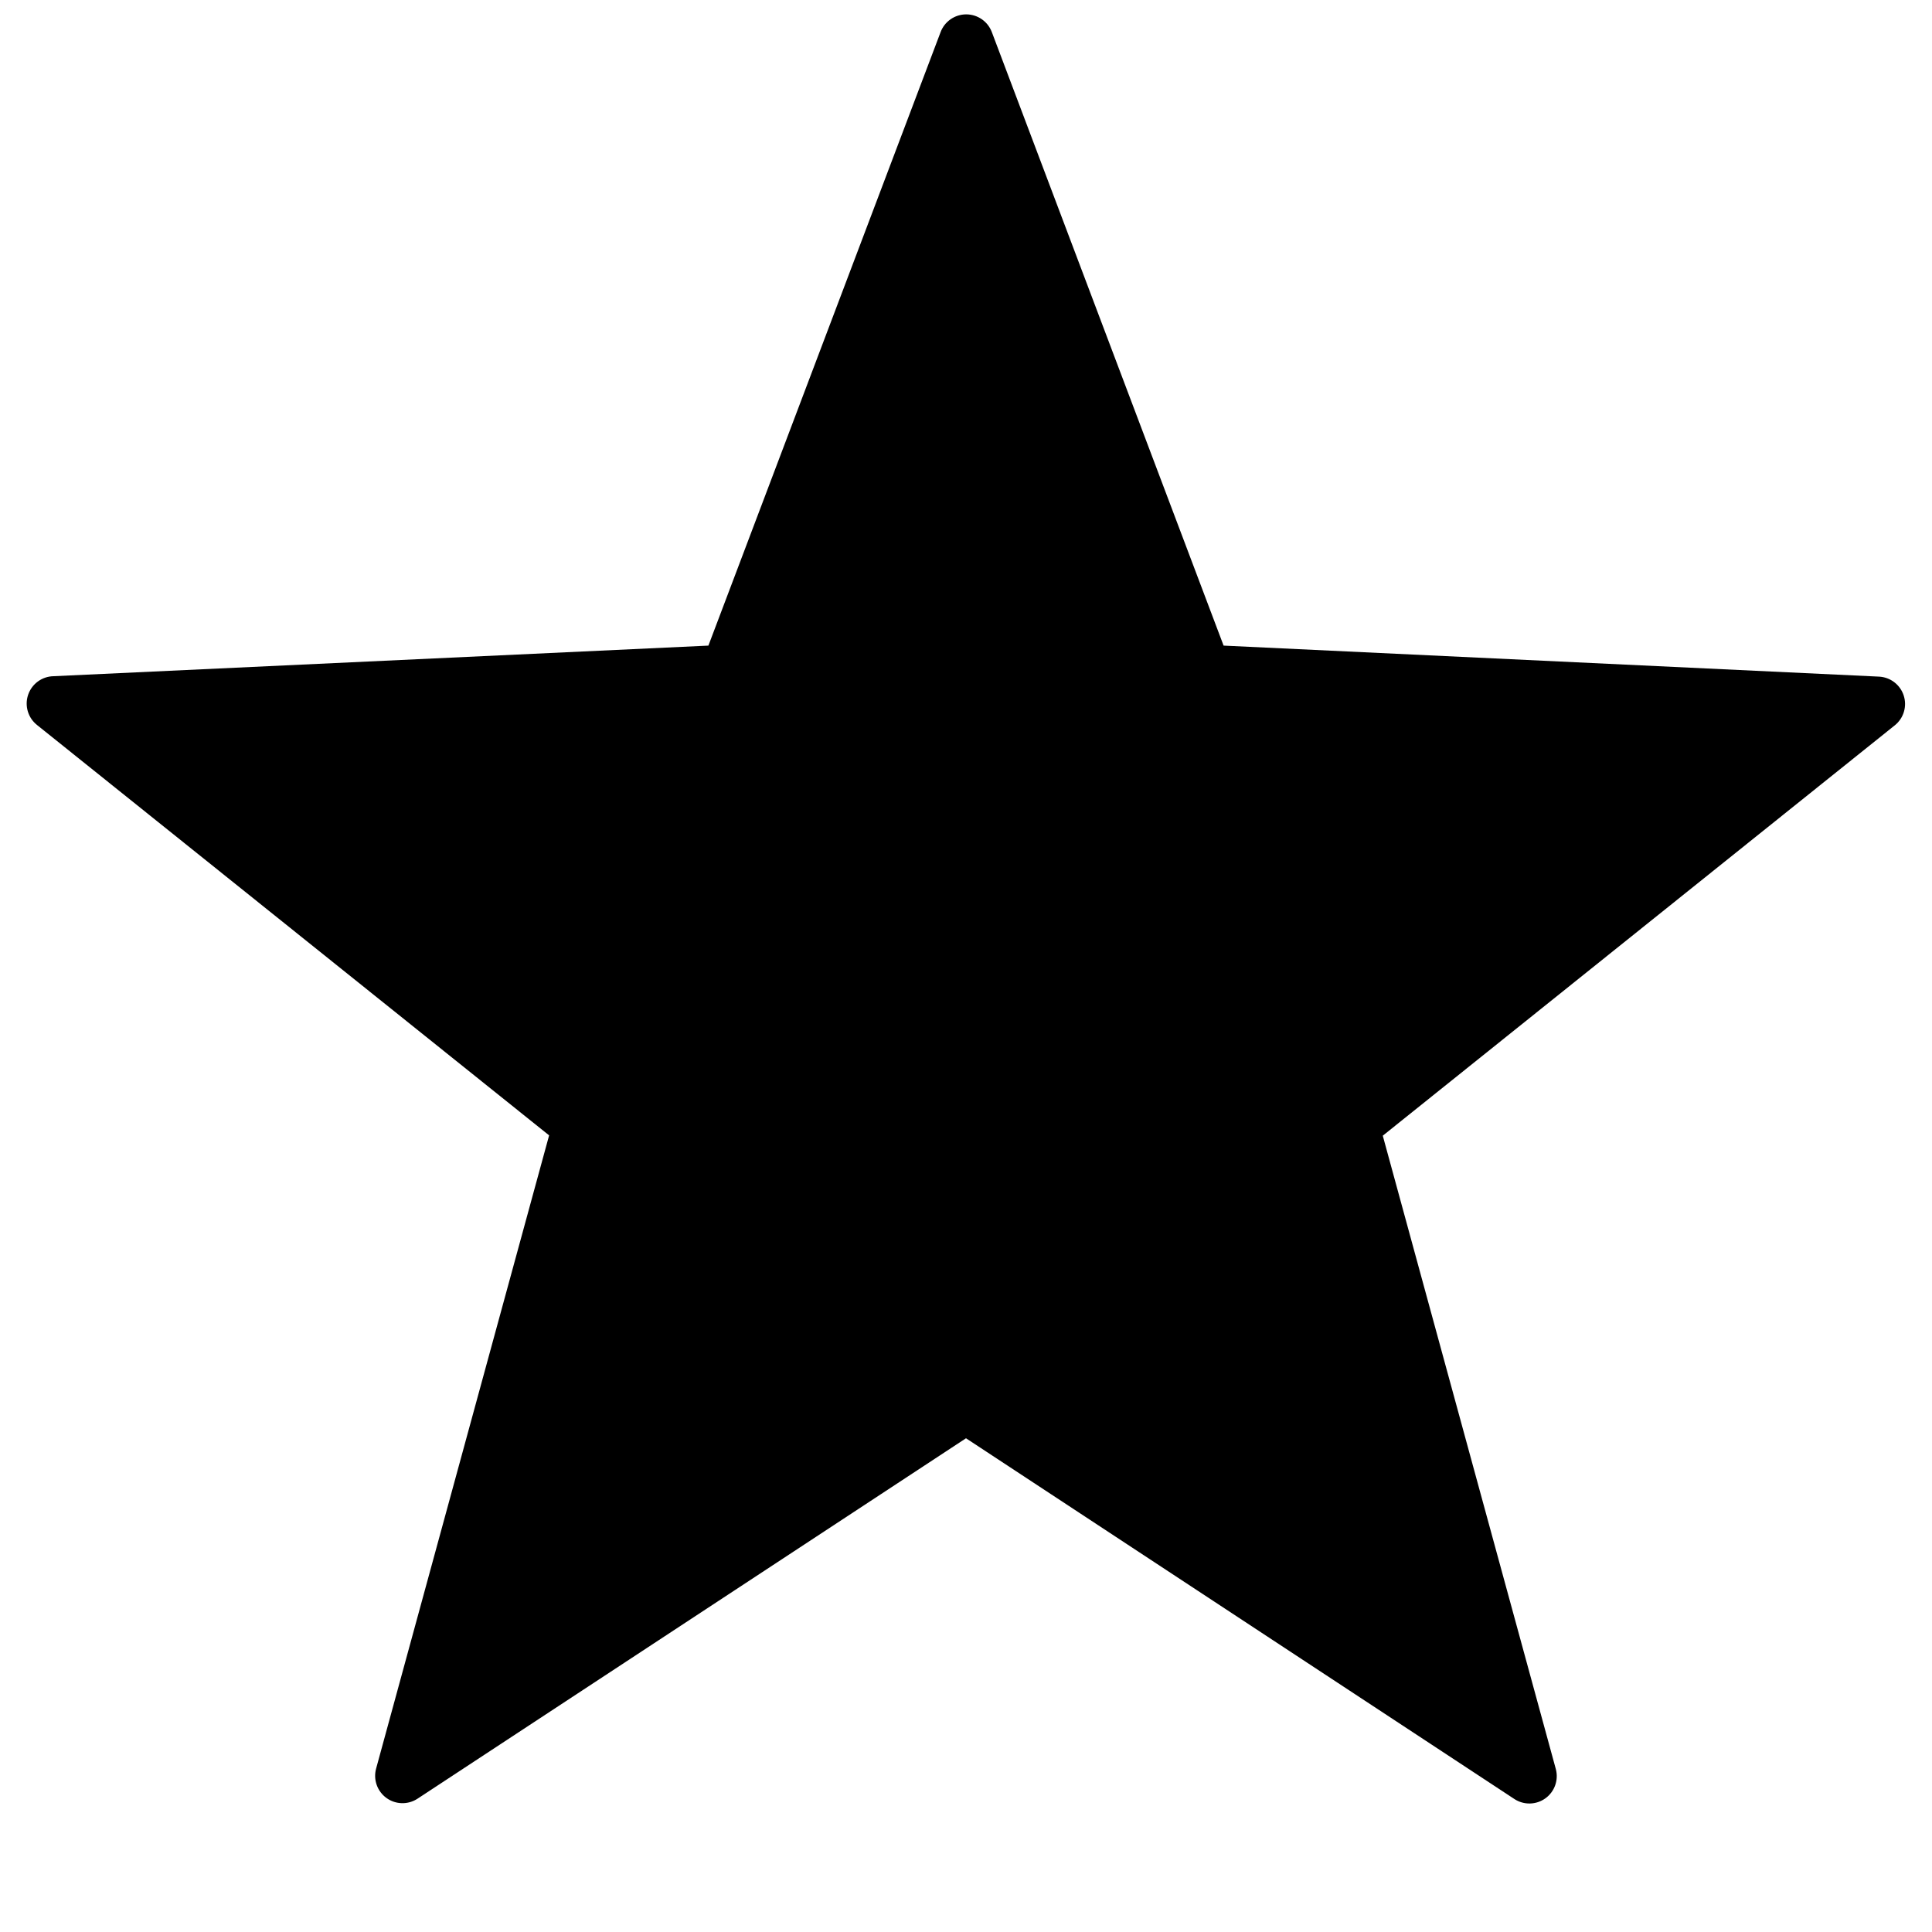
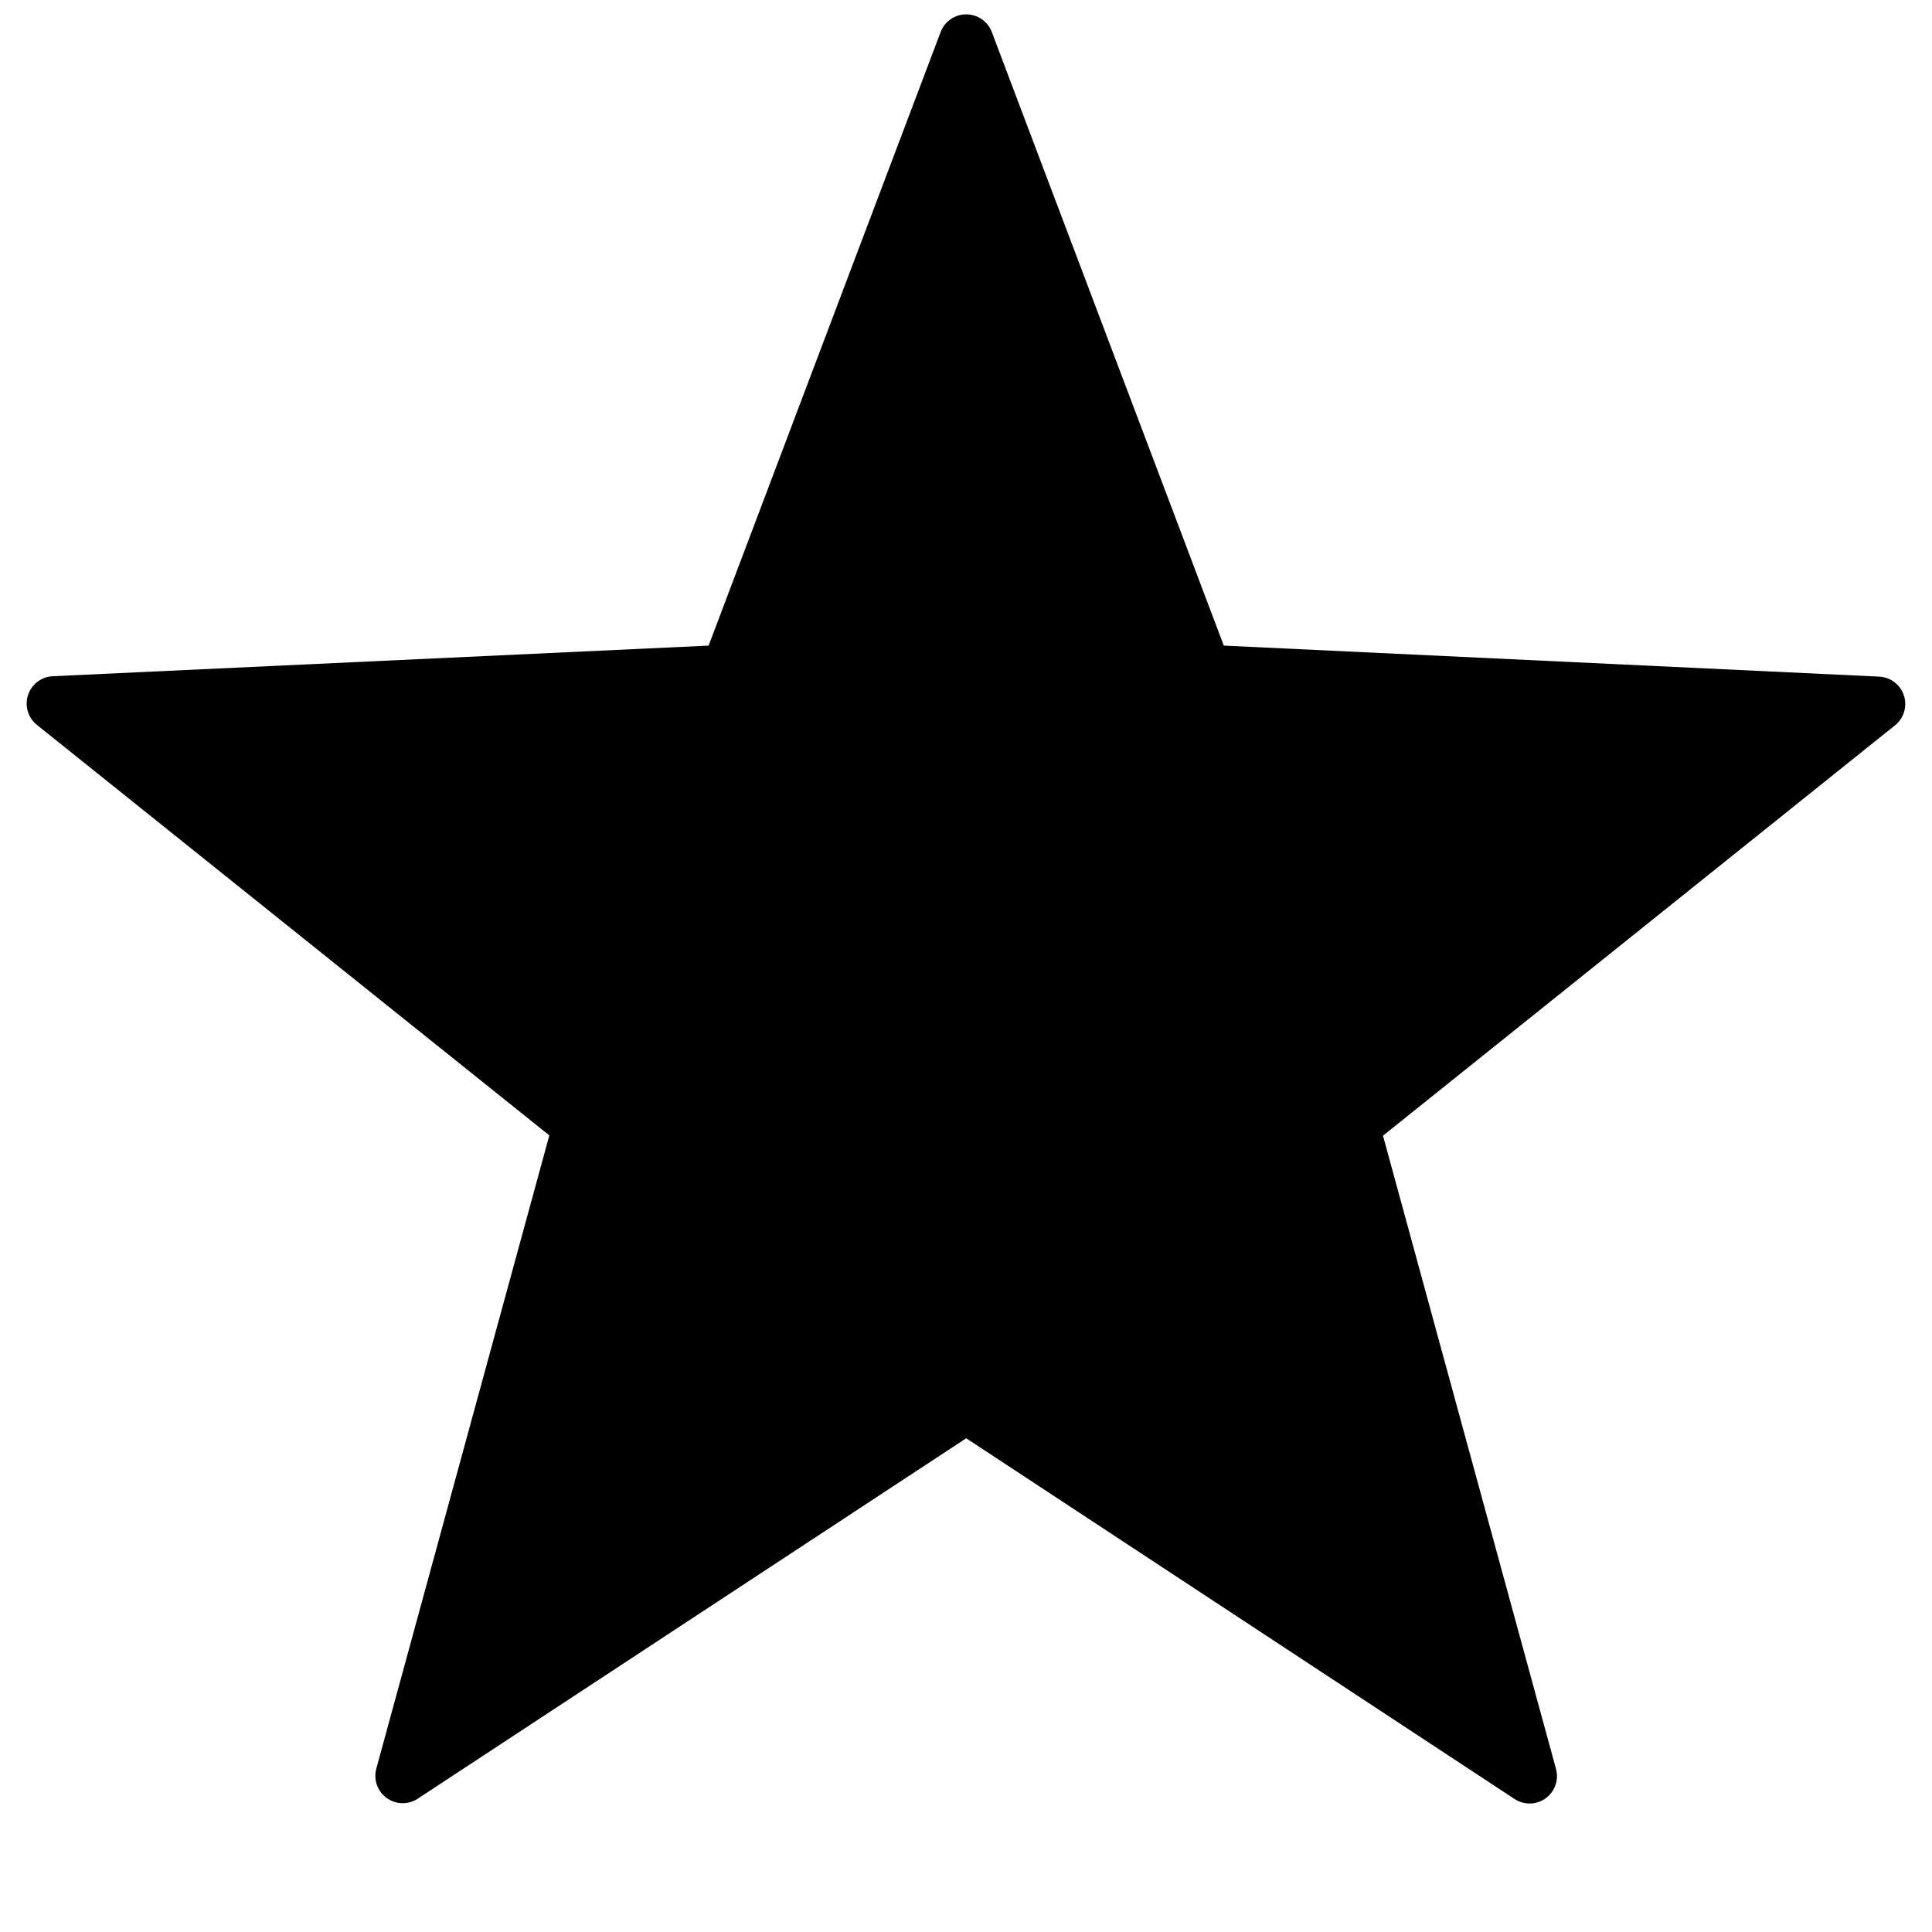
- <svg xmlns="http://www.w3.org/2000/svg" height="18" viewBox="0 0 18 18" width="18">
-   <path d="M9.241.3L11.4 6.015l6.106.289a.255.255 0 0 1 .147.454l-4.77 3.823 1.612 5.9a.255.255 0 0 1-.386.28L9 13.4l-5.11 3.358a.255.255 0 0 1-.386-.28l1.612-5.9L.348 6.757A.255.255 0 0 1 .5 6.3l6.1-.285L8.763.3a.255.255 0 0 1 .478 0z" />
+ <svg xmlns="http://www.w3.org/2000/svg" width="18" height="18">
+   <path d="M9.241.3l2.161 5.715 6.106.289a.255.255 0 0 1 .147.454l-4.77 3.823 1.612 5.9a.255.255 0 0 1-.386.28L9.002 13.4l-5.11 3.358a.255.255 0 0 1-.386-.28l1.612-5.9-4.77-3.821A.255.255 0 0 1 .495 6.3l6.107-.285L8.763.3a.255.255 0 0 1 .478 0z" />
</svg>
